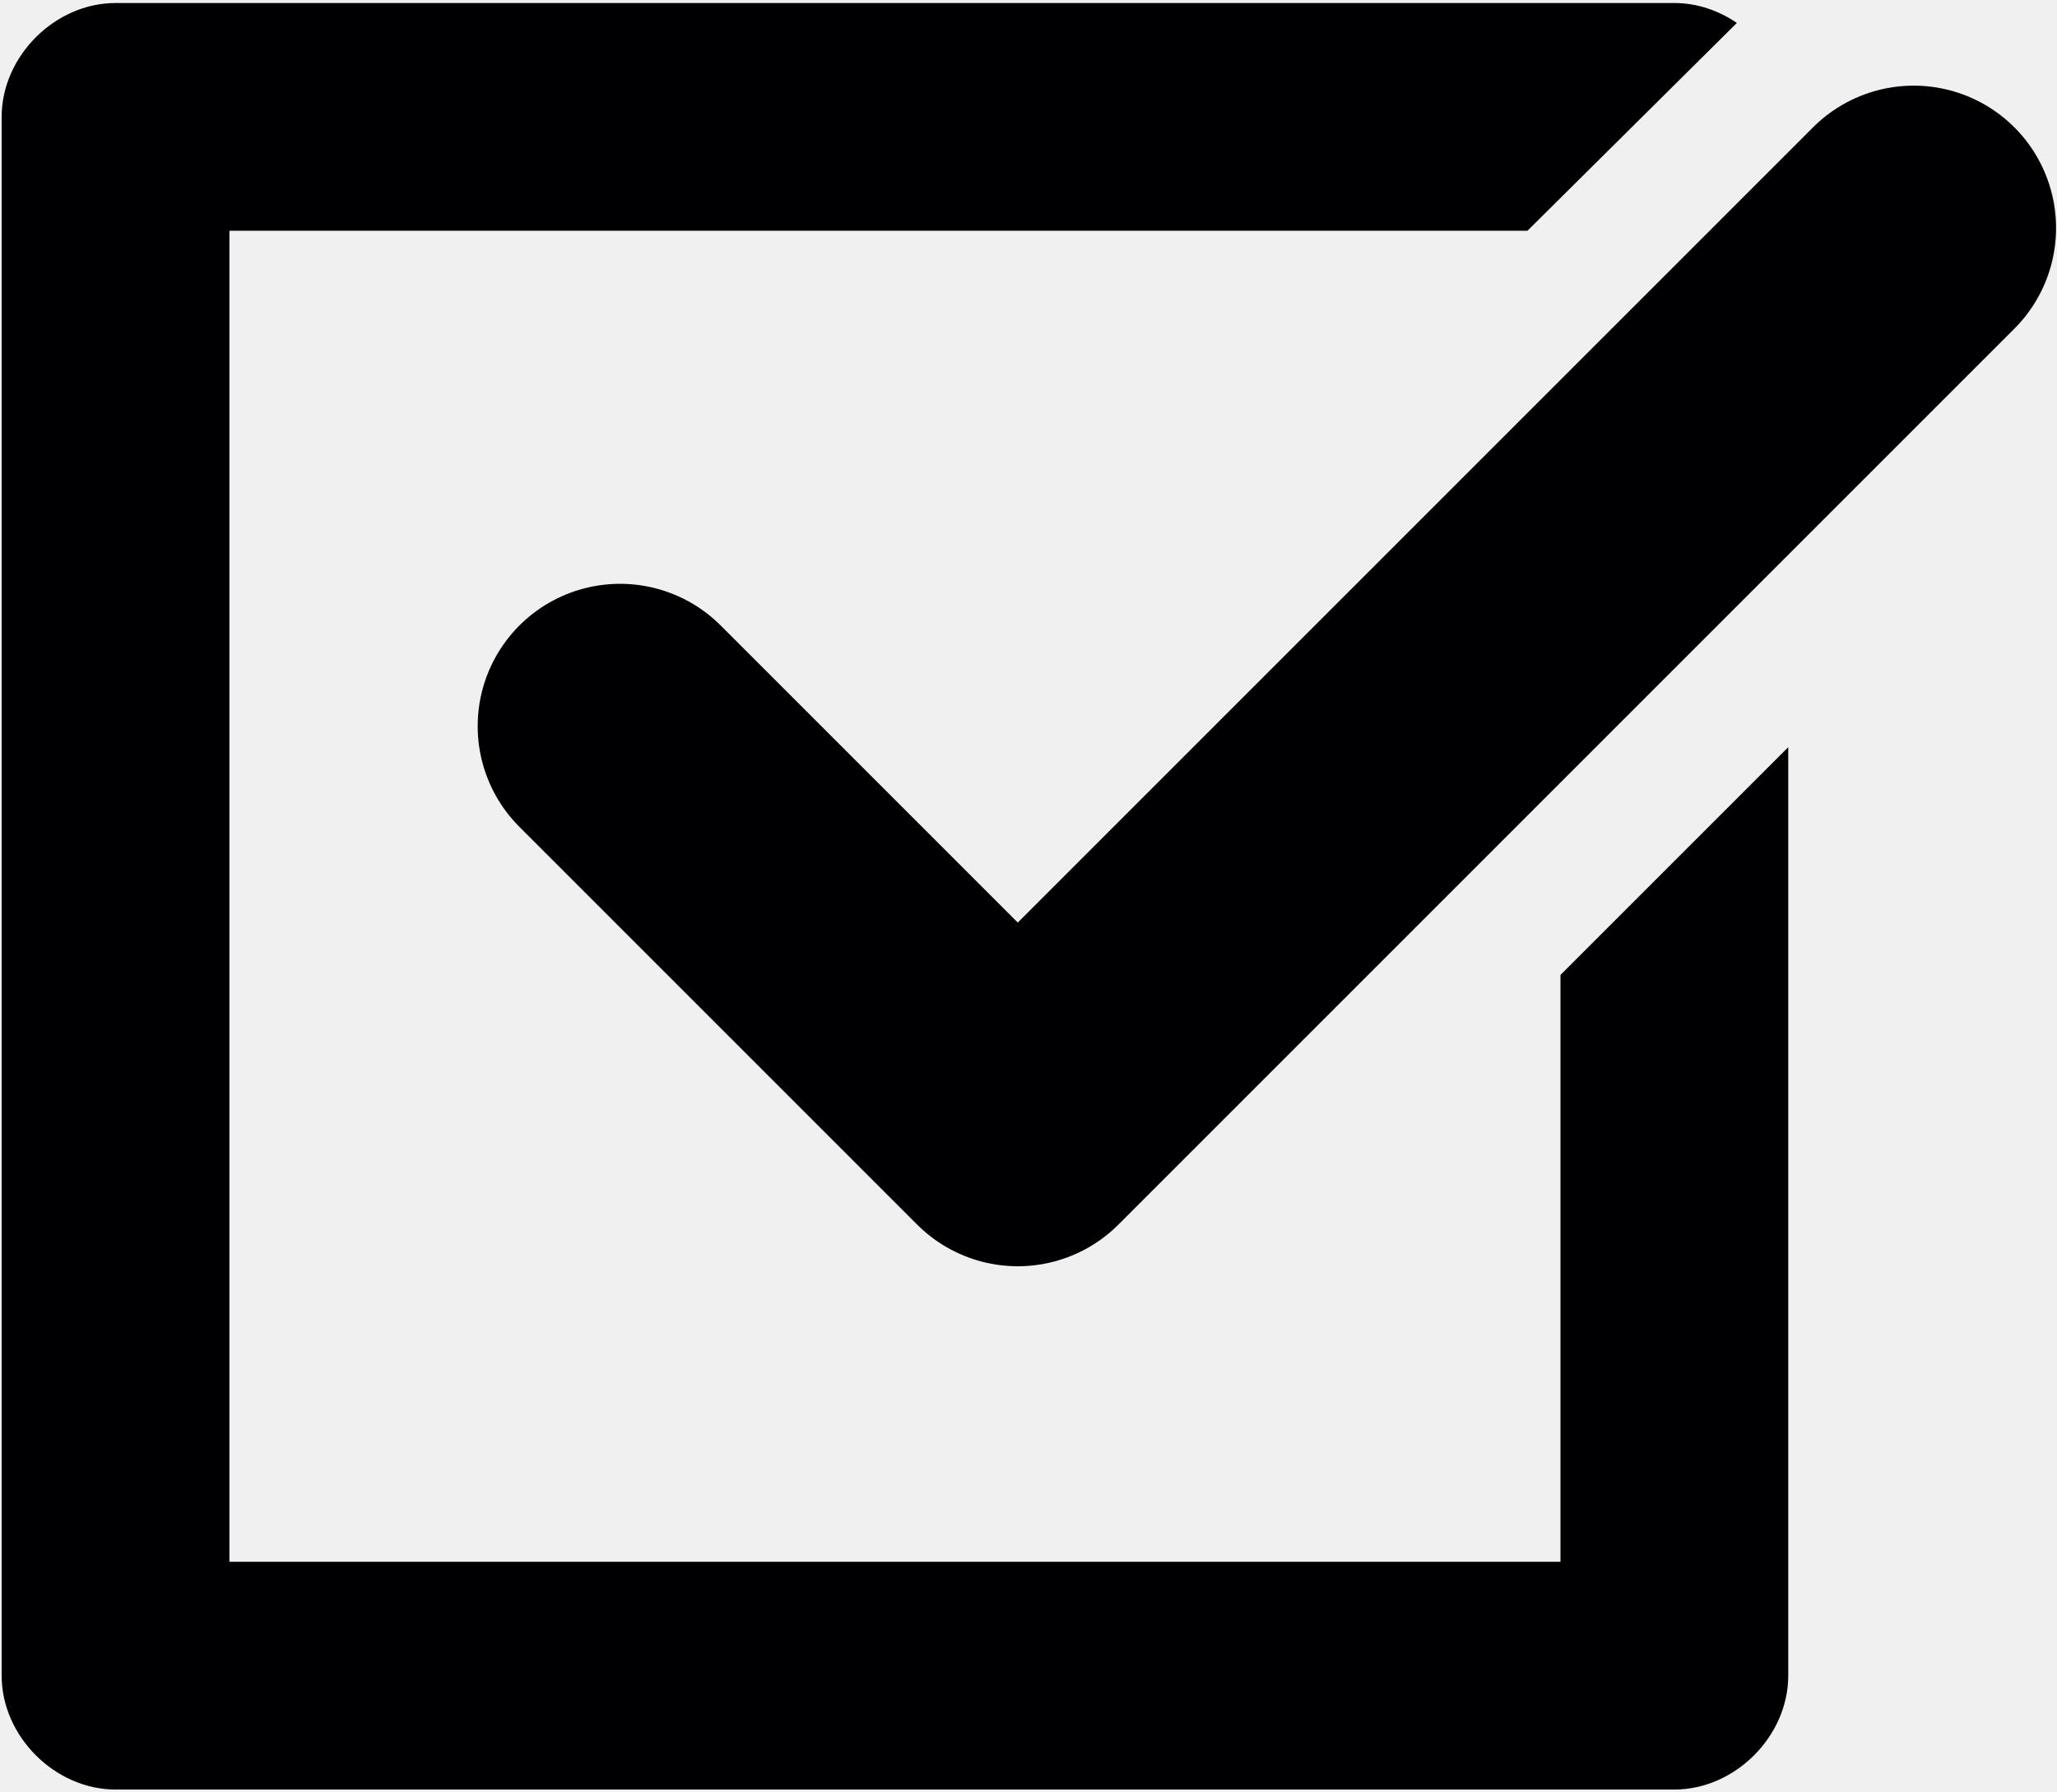
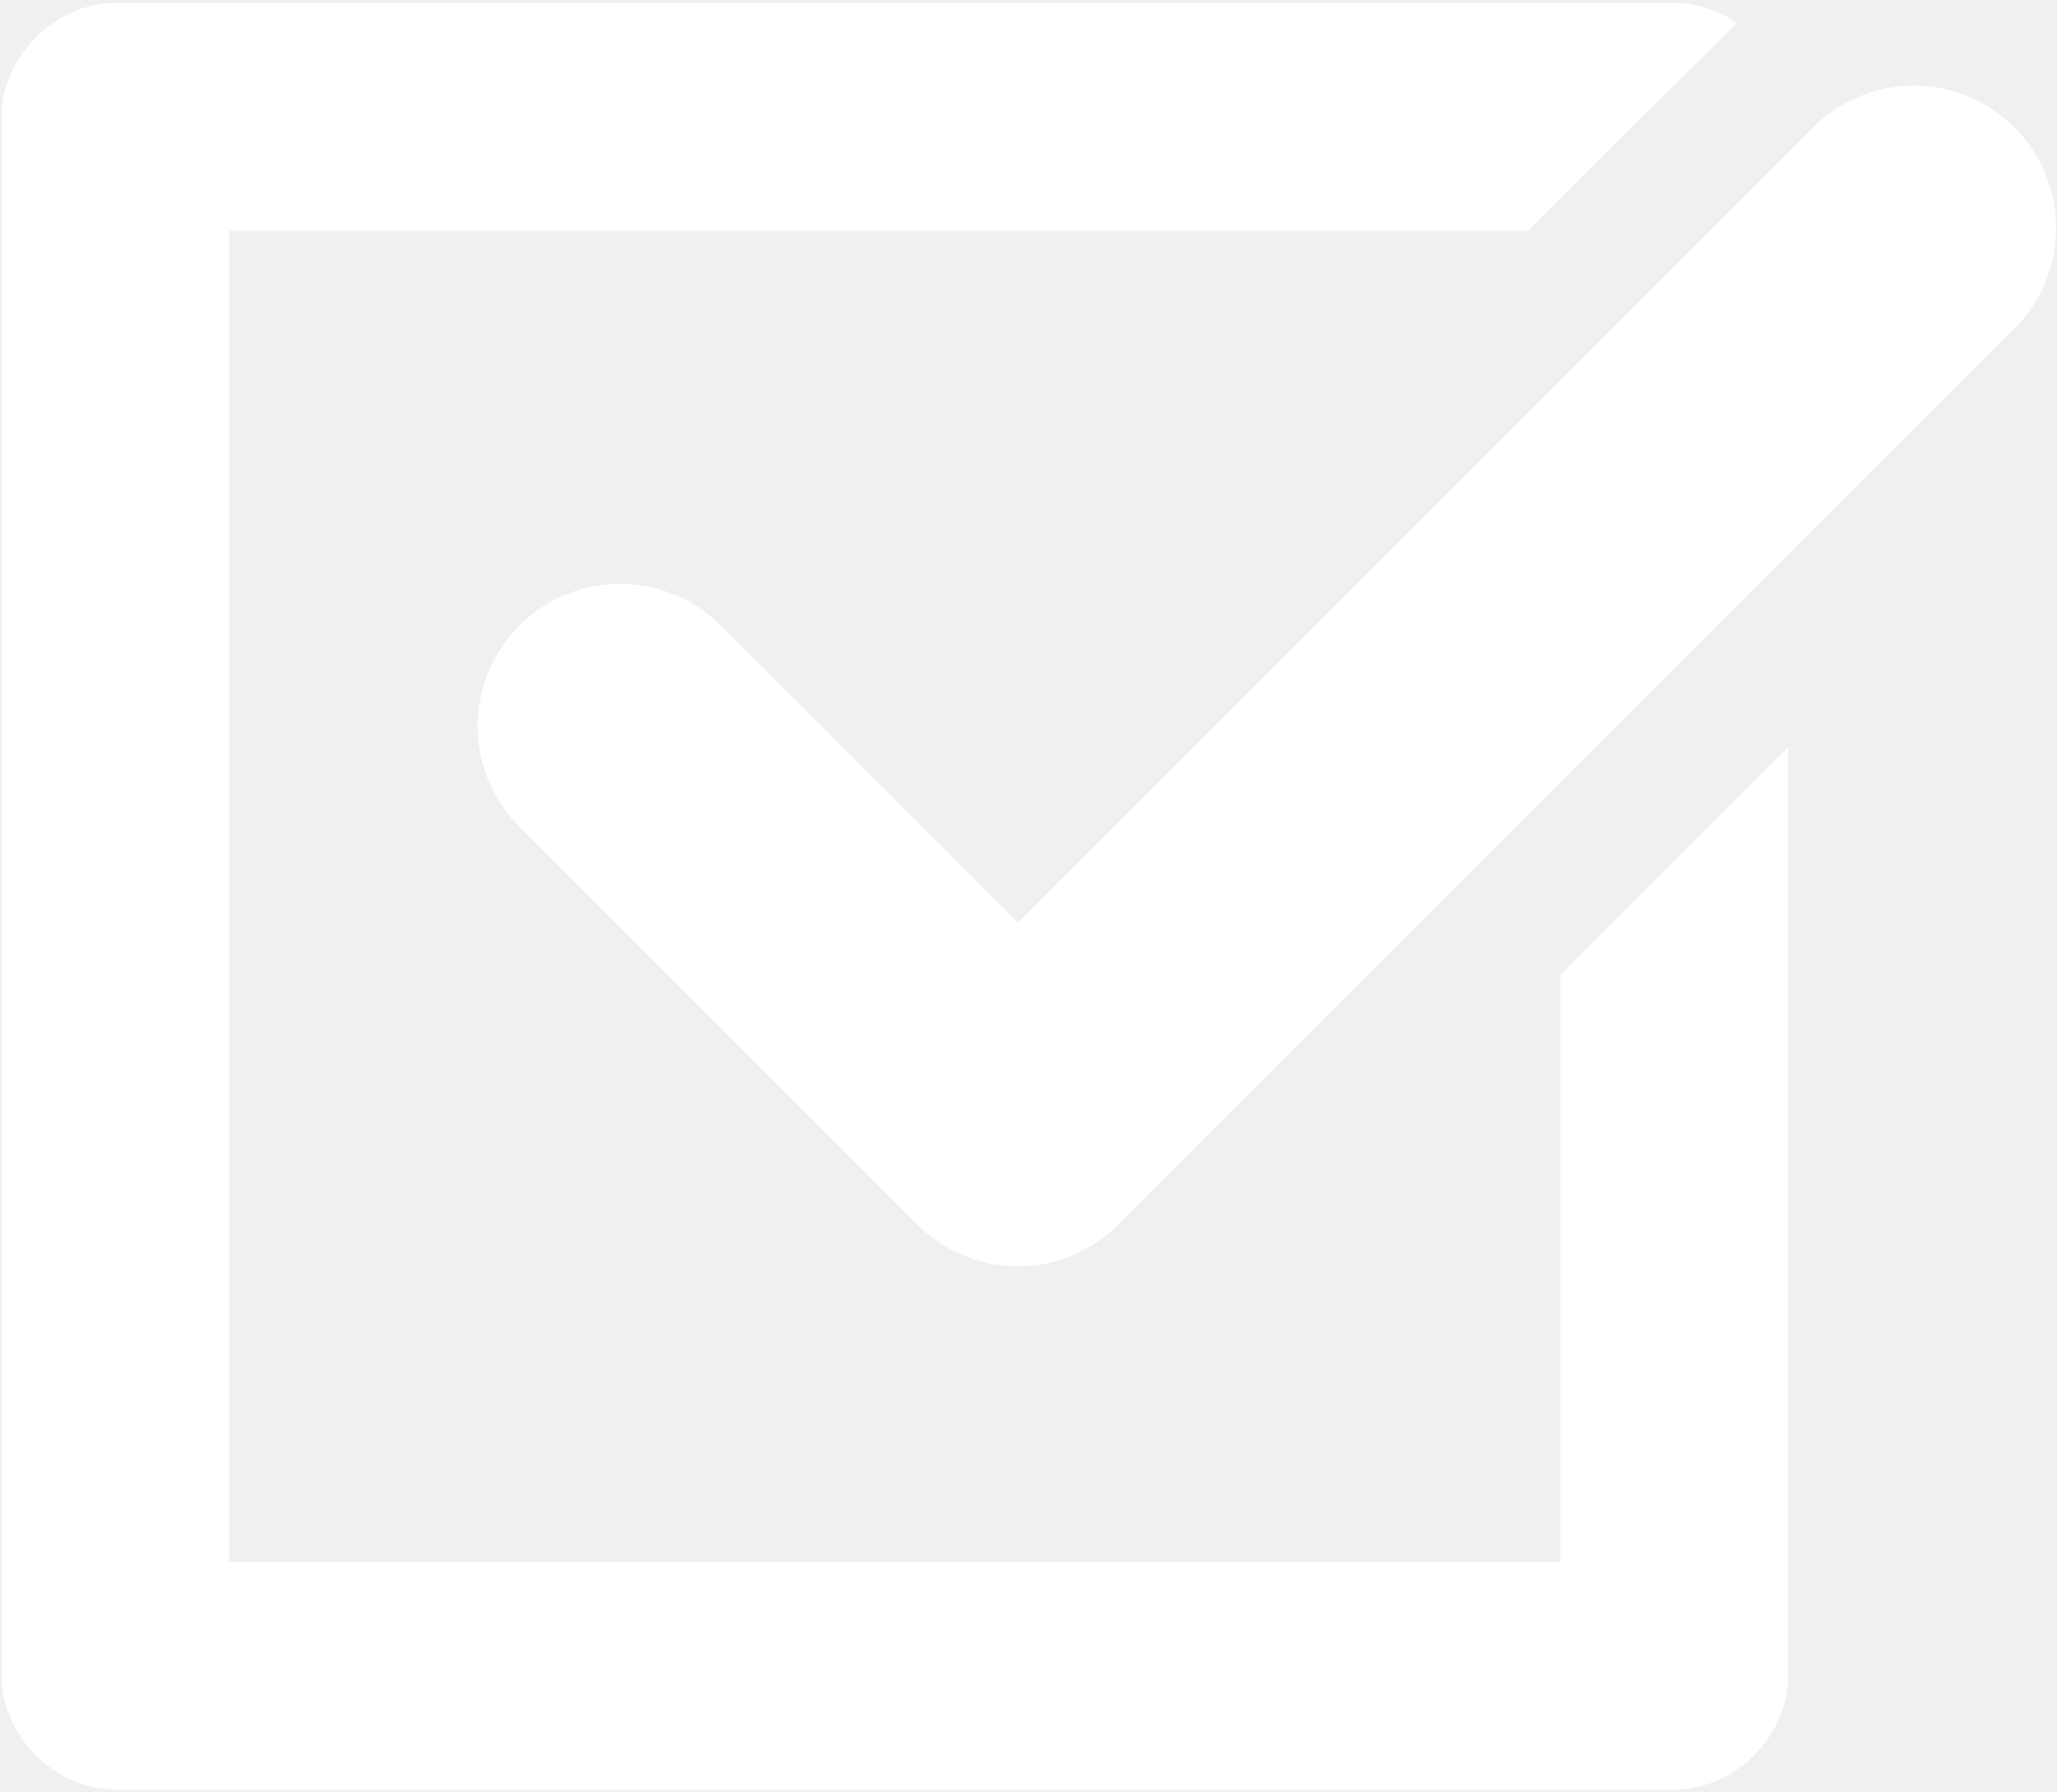
<svg xmlns="http://www.w3.org/2000/svg" width="100%" height="100%" viewBox="0 0 512 446" version="1.1" xml:space="preserve" style="fill-rule:evenodd;clip-rule:evenodd;stroke-linecap:round;stroke-linejoin:round;stroke-miterlimit:2;">
  <g>
-     <path d="M380.185,57.443L57.105,57.443L57.105,388.75L388.412,388.75L388.412,242.674L445.105,185.981L445.105,417.097C445.105,432.181 431.843,445.443 416.758,445.443L28.758,445.443C13.674,445.443 0.412,432.181 0.412,417.097L0.412,29.097C0.412,14.013 13.674,0.75 28.758,0.75L416.758,0.75C422.397,0.75 427.78,2.603 432.312,5.712L380.185,57.443Z" style="fill:rgb(0,0,2);fill-rule:nonzero;" />
-     <path d="M154.332,180.753L253.332,279.753L476.333,56.753" style="fill:none;stroke:rgb(0,0,2);stroke-width:70.87px;" />
+     <path d="M380.185,57.443L57.105,57.443L57.105,388.75L388.412,388.75L388.412,242.674L445.105,185.981L445.105,417.097C445.105,432.181 431.843,445.443 416.758,445.443L28.758,445.443C13.674,445.443 0.412,432.181 0.412,417.097L0.412,29.097C0.412,14.013 13.674,0.75 28.758,0.75L416.758,0.75C422.397,0.75 427.78,2.603 432.312,5.712L380.185,57.443Z" style="fill:white;fill-rule:nonzero;" />
+     <path d="M154.332,180.753L253.332,279.753L476.333,56.753" style="fill:none;stroke:white;stroke-width:70.87px;" />
  </g>
</svg>
